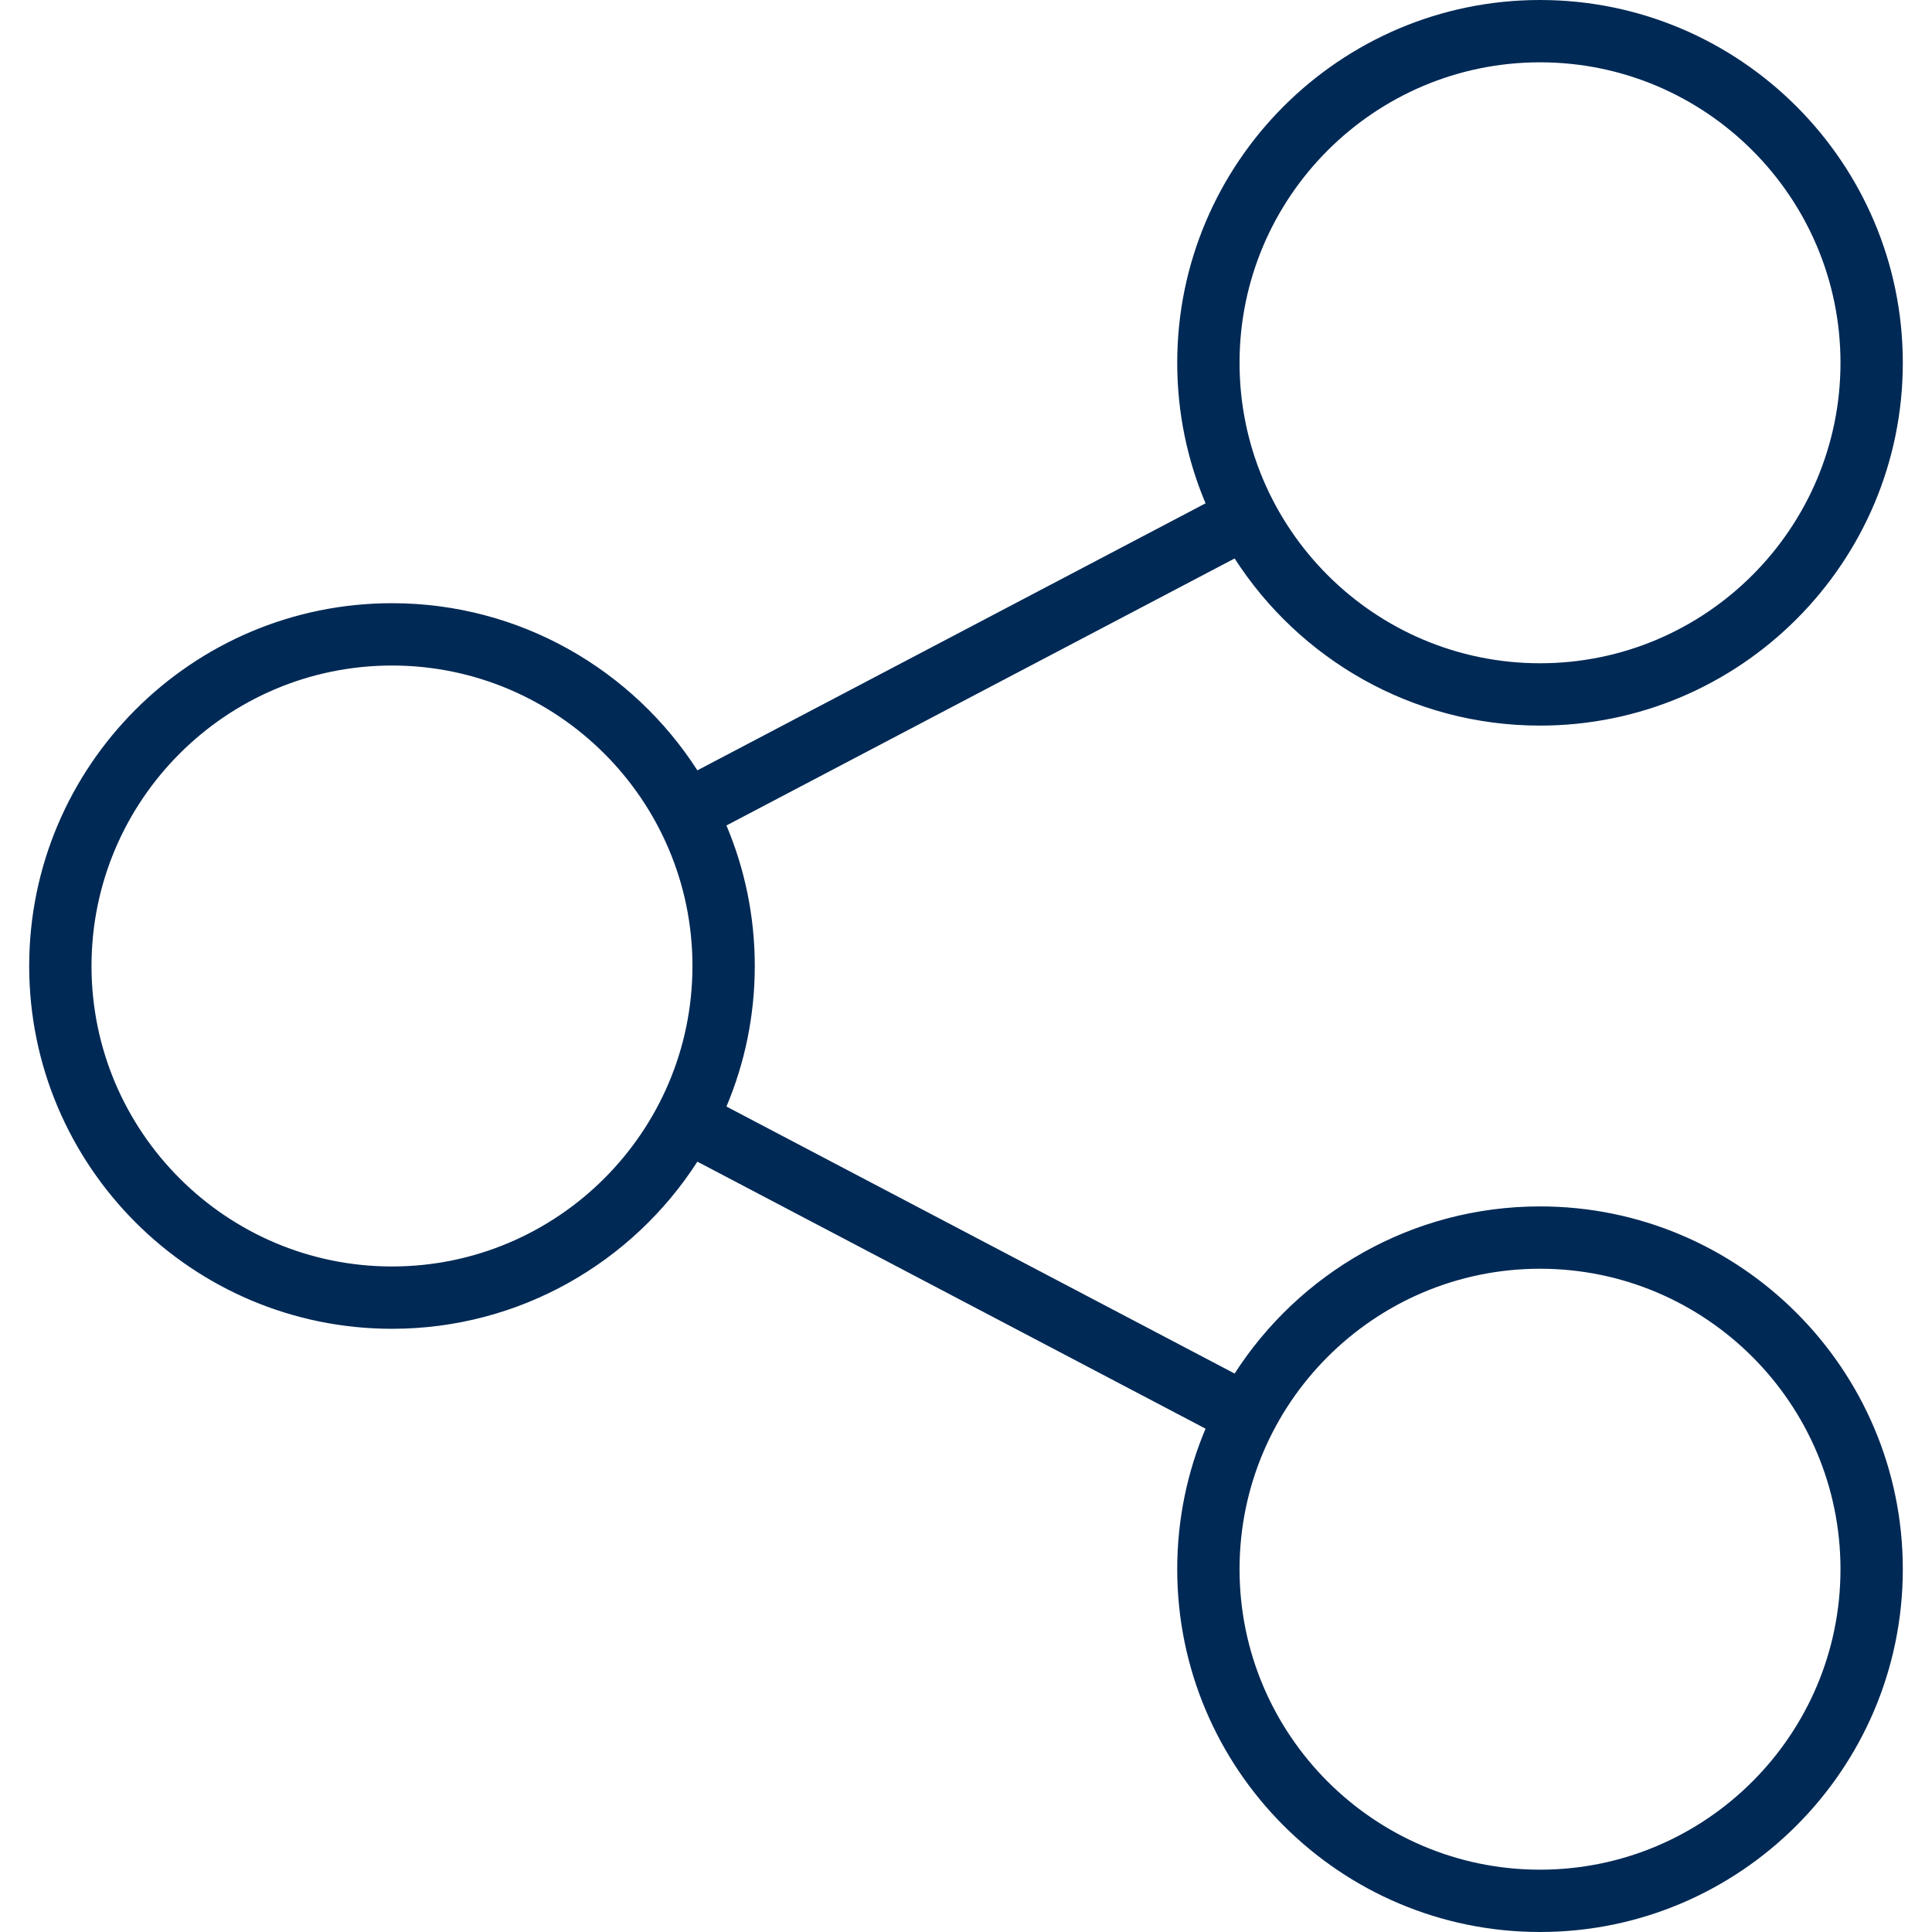
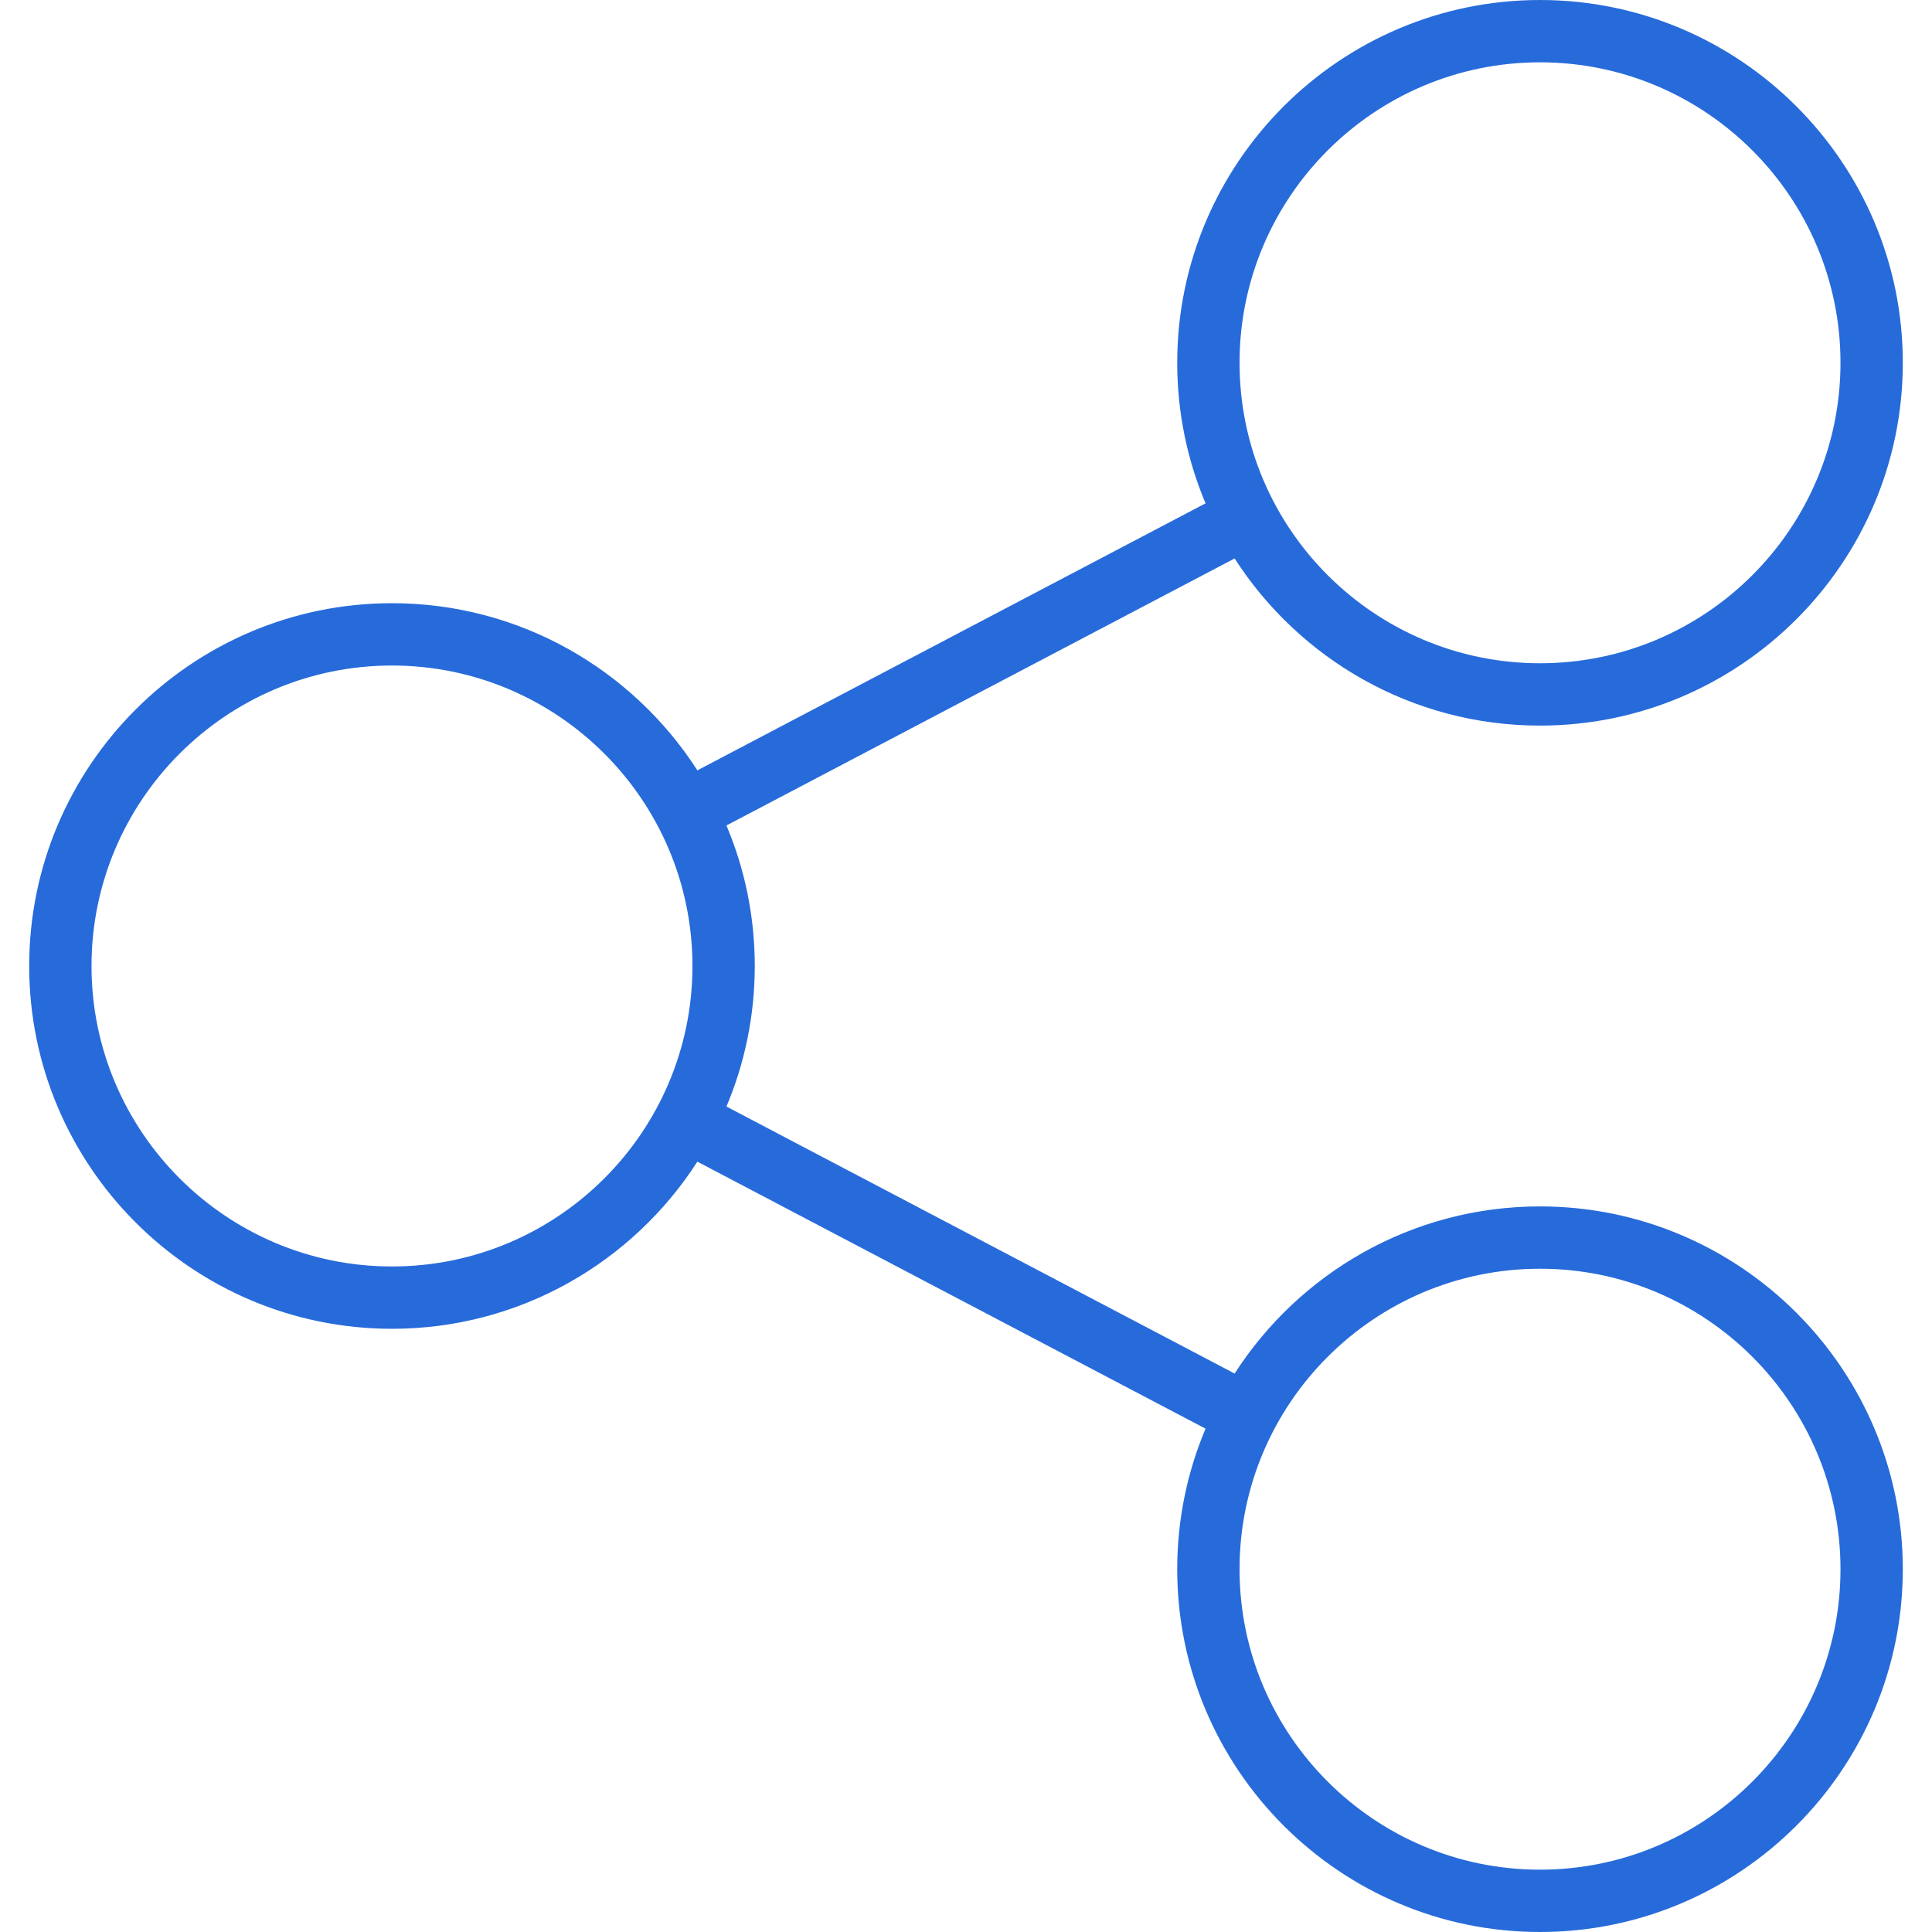
- <svg xmlns="http://www.w3.org/2000/svg" version="1.1" id="Capa_1" x="0px" y="0px" viewBox="0 0 465 465" style="enable-background:new 0 0 465 465;" fill="#002955" xml:space="preserve">
+ <svg xmlns="http://www.w3.org/2000/svg" version="1.1" id="Capa_1" x="0px" y="0px" viewBox="0 0 465 465" style="enable-background:new 0 0 465 465;" fill="#276bda" xml:space="preserve">
  <path d="M370.656,290.363c-30.818,0-57.958,16.049-73.502,40.227l-122.311-64.265c4.39-10.408,6.819-21.838,6.819-33.824  s-2.429-23.416-6.819-33.824l122.311-64.265c15.545,24.178,42.684,40.227,73.502,40.227c48.148,0,87.319-39.171,87.319-87.318  C457.975,39.171,418.804,0,370.656,0c-48.147,0-87.318,39.171-87.318,87.319c0,11.987,2.429,23.416,6.819,33.824l-122.311,64.265  c-15.545-24.178-42.684-40.227-73.502-40.227c-48.147,0-87.318,39.171-87.318,87.319s39.171,87.319,87.318,87.319  c30.818,0,57.958-16.049,73.502-40.227l122.311,64.265c-4.39,10.408-6.819,21.838-6.819,33.824  c0,48.148,39.171,87.319,87.318,87.319c48.148,0,87.319-39.171,87.319-87.319C457.975,329.534,418.804,290.363,370.656,290.363z   M370.656,15c39.877,0,72.319,32.442,72.319,72.319c0,39.876-32.442,72.318-72.319,72.318s-72.318-32.442-72.318-72.318  C298.337,47.442,330.779,15,370.656,15z M94.343,304.819c-39.876,0-72.318-32.442-72.318-72.319s32.442-72.319,72.318-72.319  s72.318,32.442,72.318,72.319S134.219,304.819,94.343,304.819z M370.656,450c-39.877,0-72.318-32.442-72.318-72.319  c0-39.876,32.441-72.318,72.318-72.318s72.319,32.442,72.319,72.318C442.975,417.558,410.533,450,370.656,450z" />
  <g>
</g>
  <g>
</g>
  <g>
</g>
  <g>
</g>
  <g>
</g>
  <g>
</g>
  <g>
</g>
  <g>
</g>
  <g>
</g>
  <g>
</g>
  <g>
</g>
  <g>
</g>
  <g>
</g>
  <g>
</g>
  <g>
</g>
</svg>
